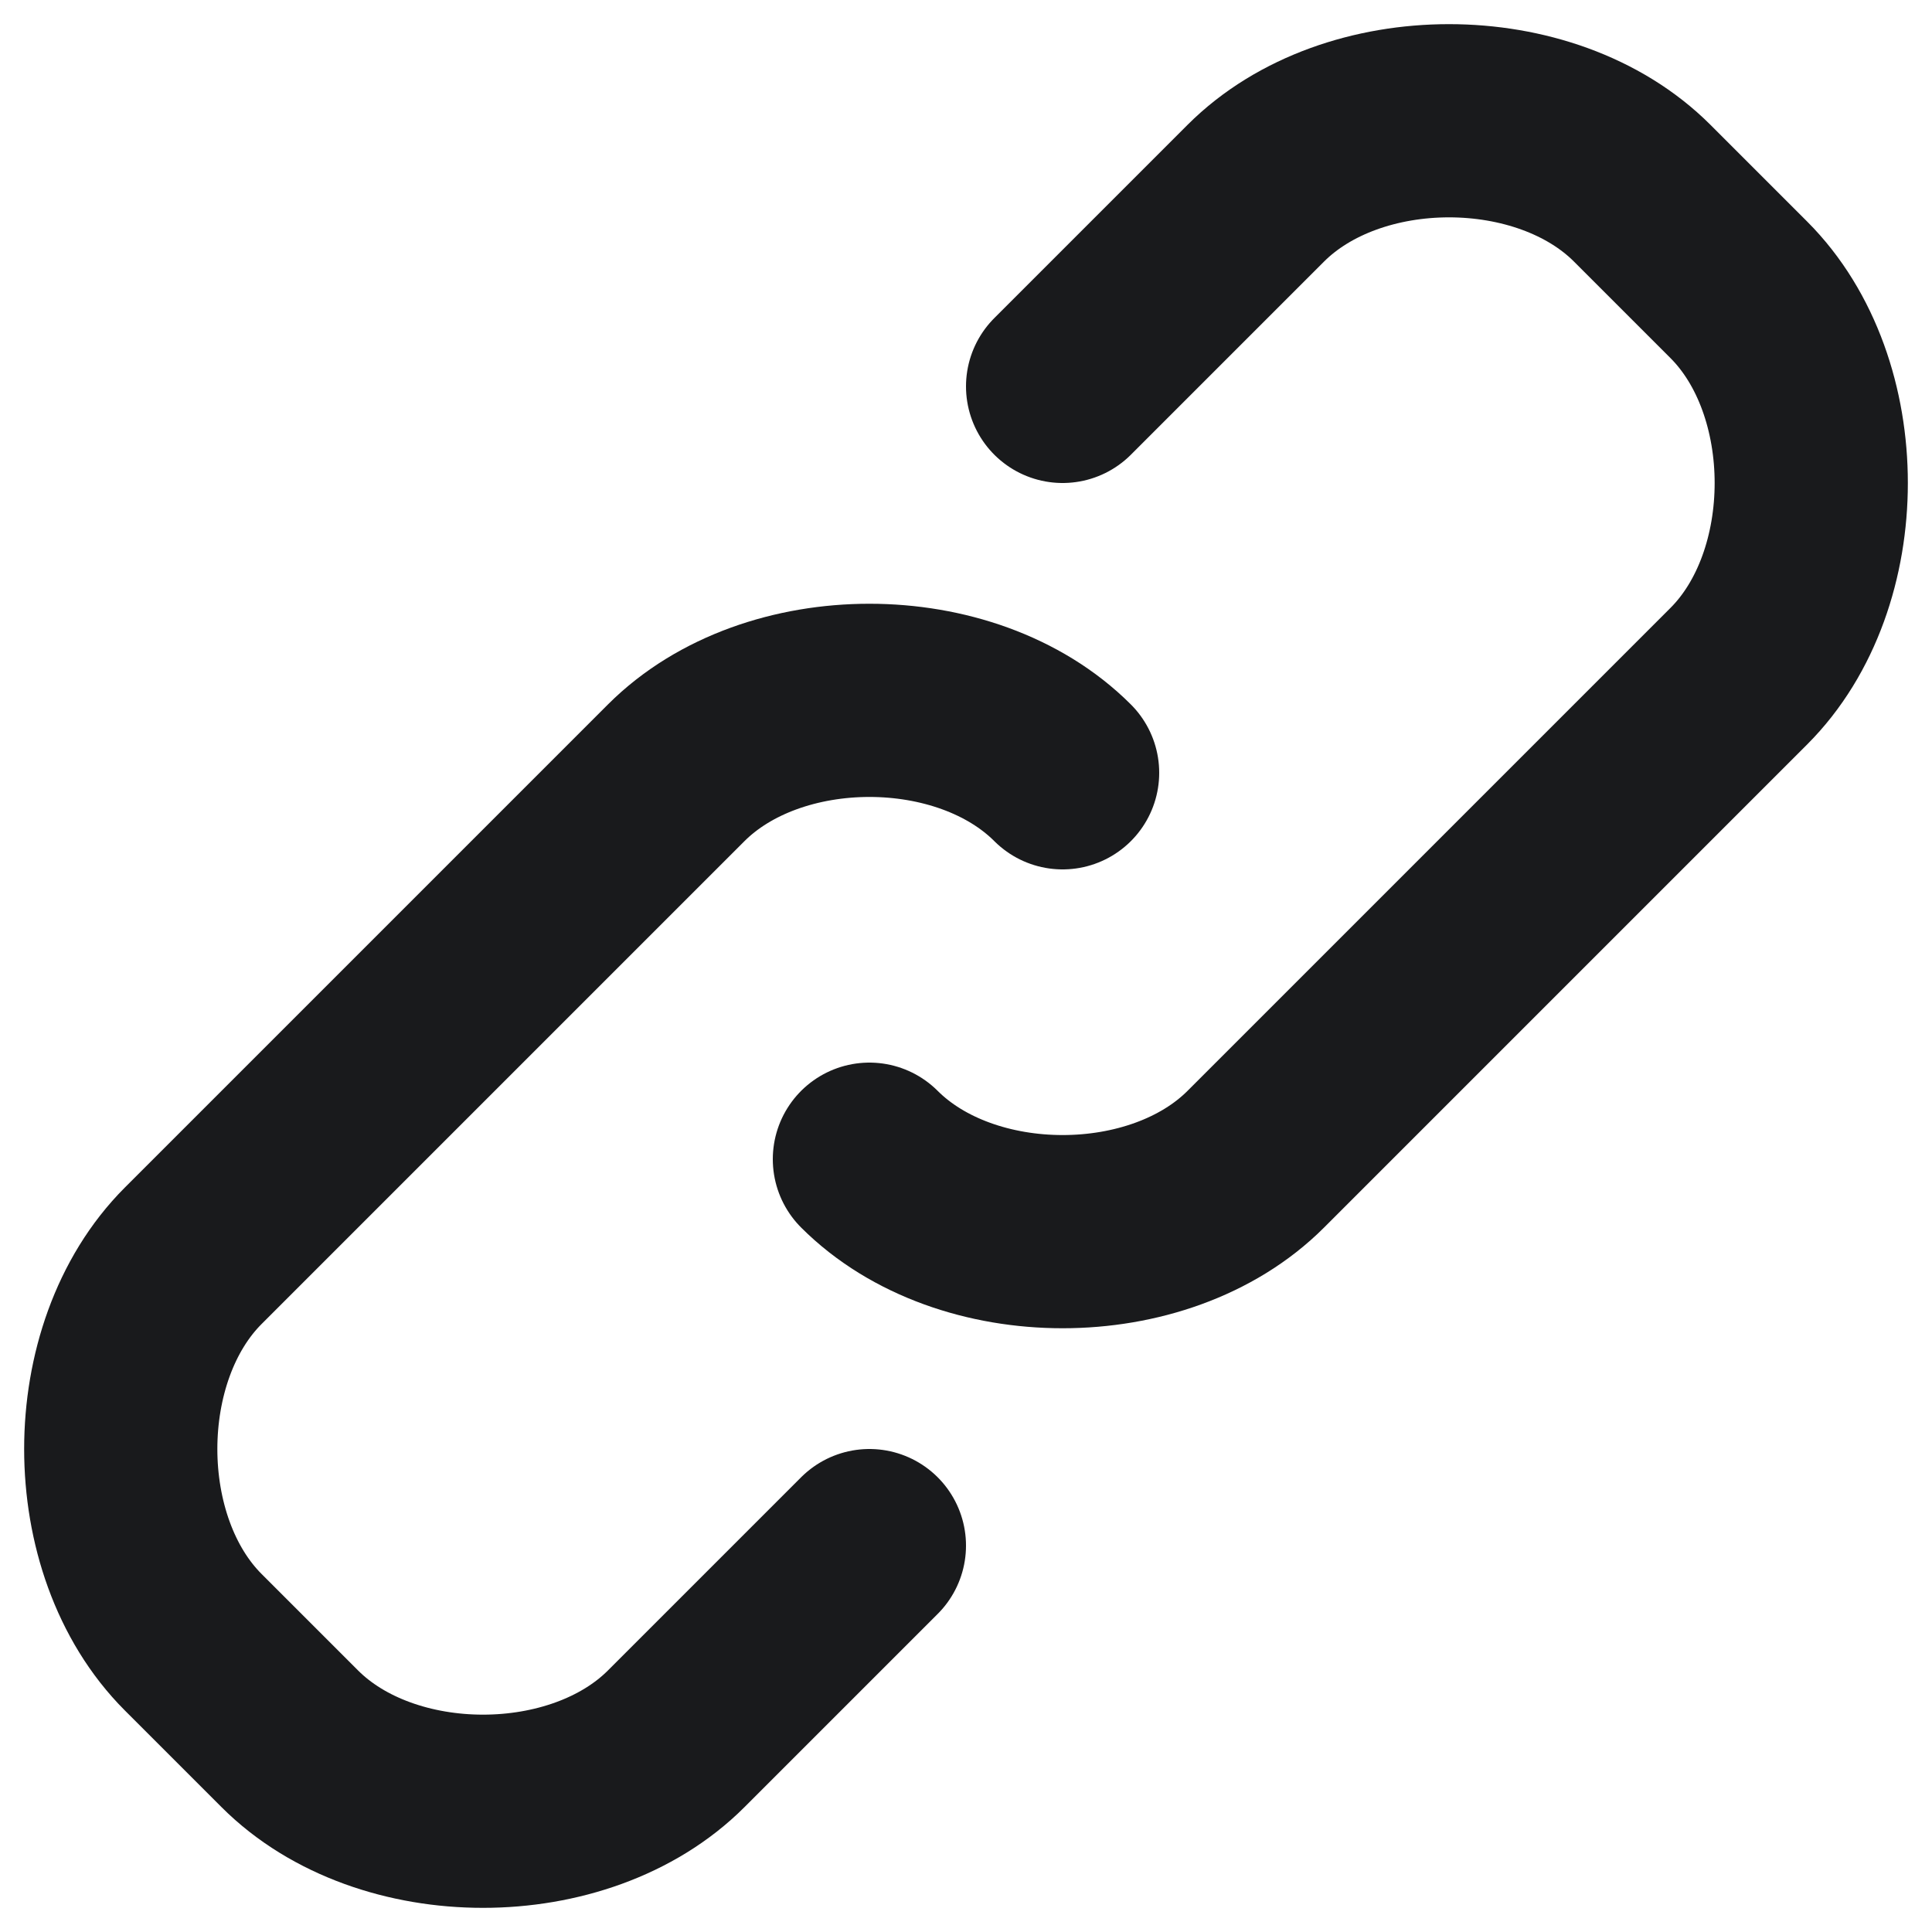
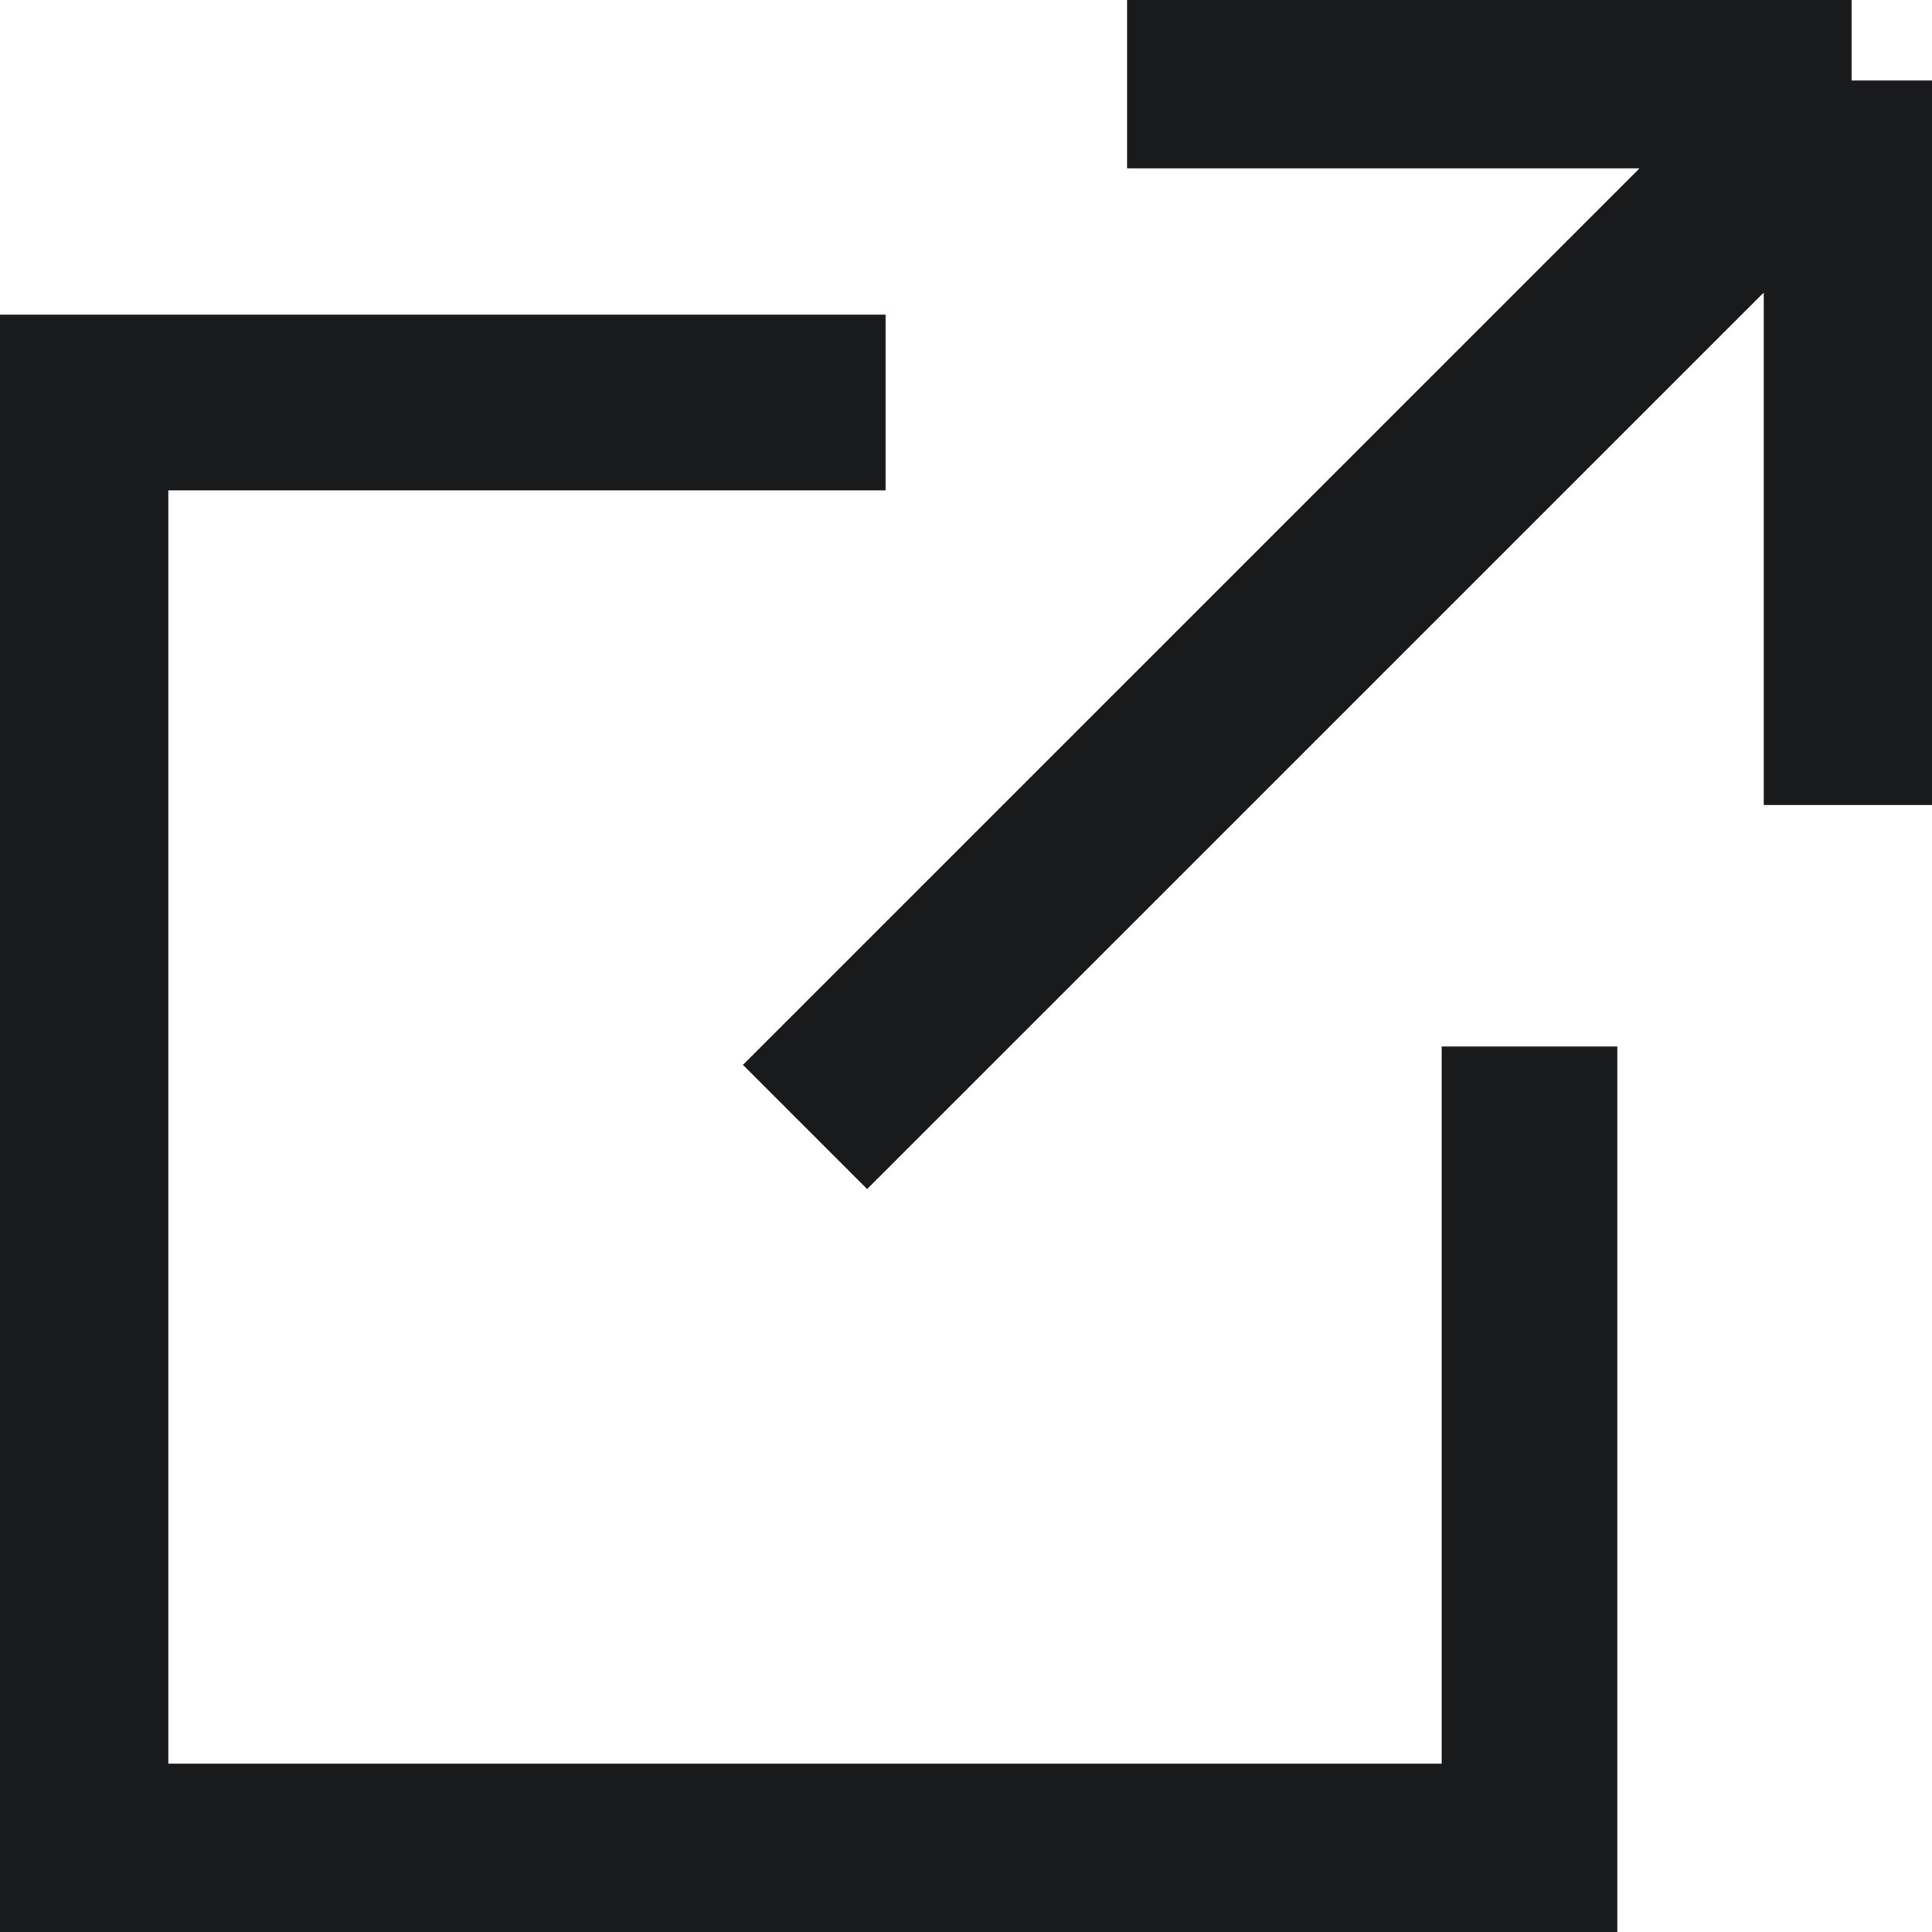
- <svg xmlns="http://www.w3.org/2000/svg" width="20" height="20" viewBox="0 0 20 20" fill="none">
-   <path d="M11 4L13 2C14 1 16 1 17 2L18 3C19 4 19 6 18 7L13 12C12 13 10 13 9 12M9 16L7 18C6 19 4 19 3 18L2 17C1 16 1 14 2 13L7 8C8 7 10 7 11 8" stroke="#191A1C" stroke-width="2" stroke-linecap="round" stroke-linejoin="round" />
+ <svg xmlns="http://www.w3.org/2000/svg" width="22" height="22" viewBox="0 0 22 22" fill="none">
+   <path d="M17.417 11.917V21.083H0.917V4.583H10.084M12.834 0.917H21.084M21.084 0.917V9.167M21.084 0.917L9.167 12.833" stroke="#191A1C" stroke-width="2" />
</svg>
